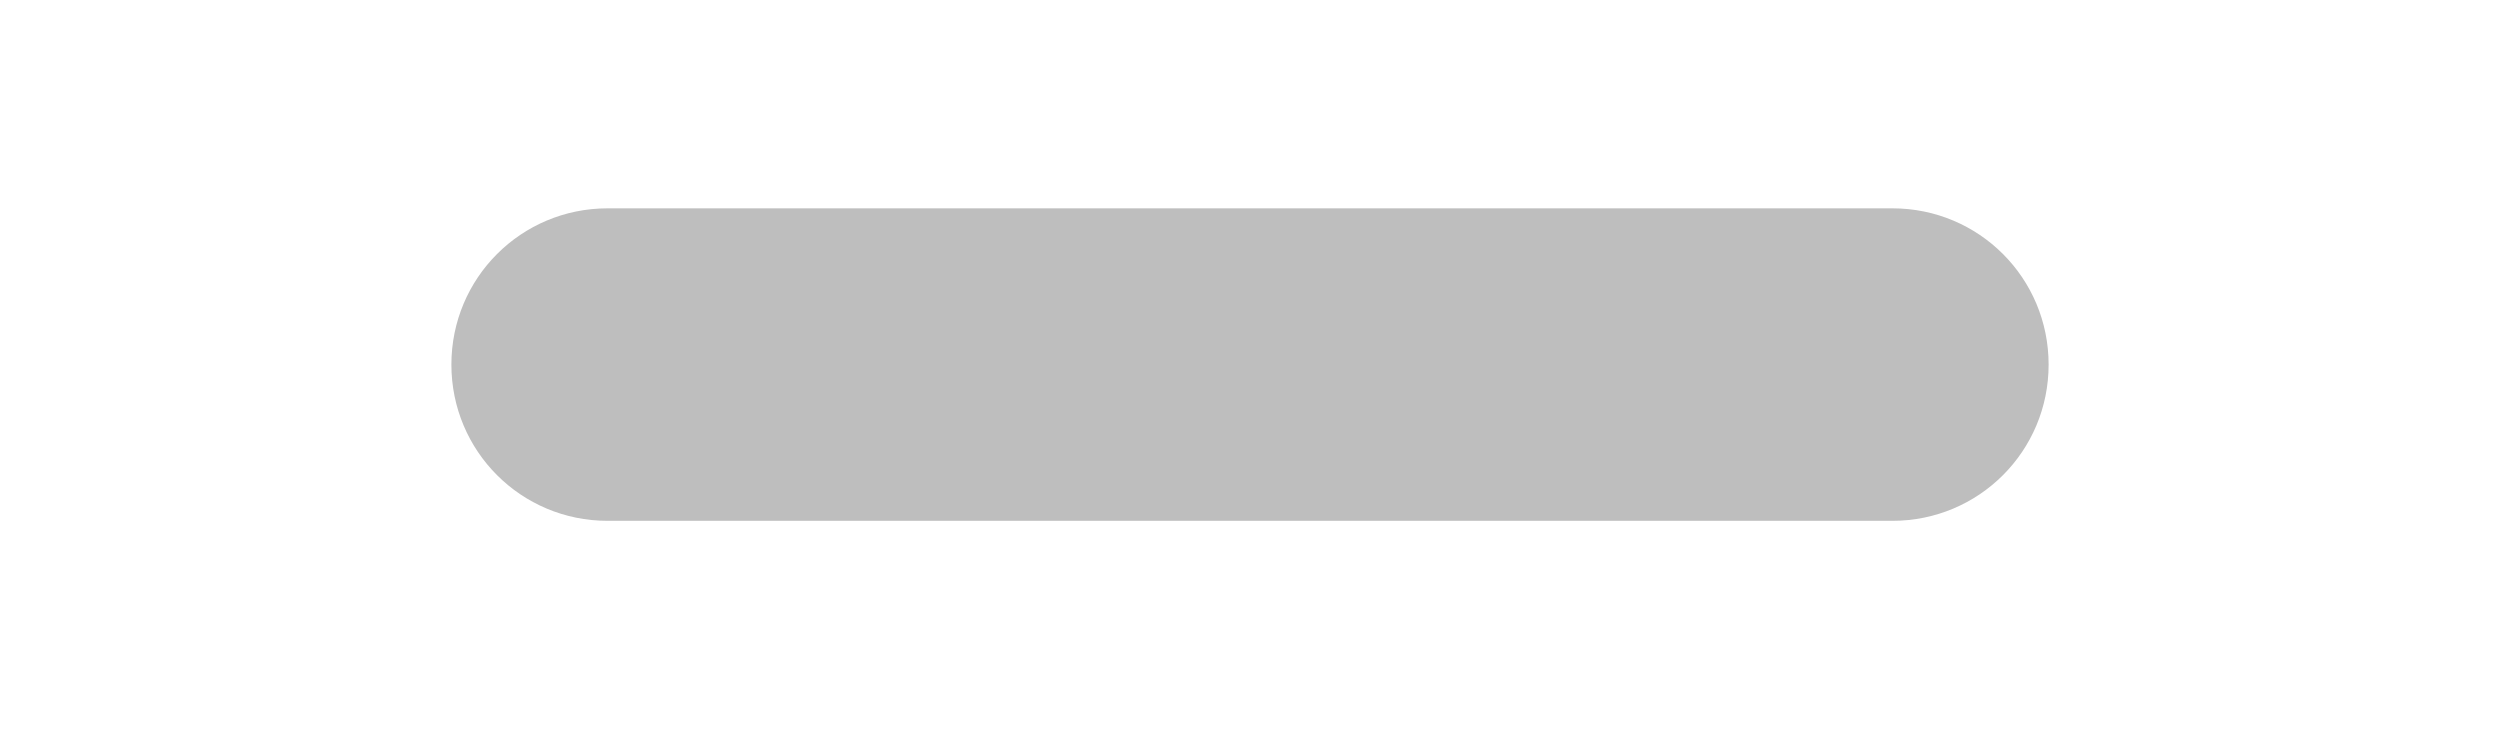
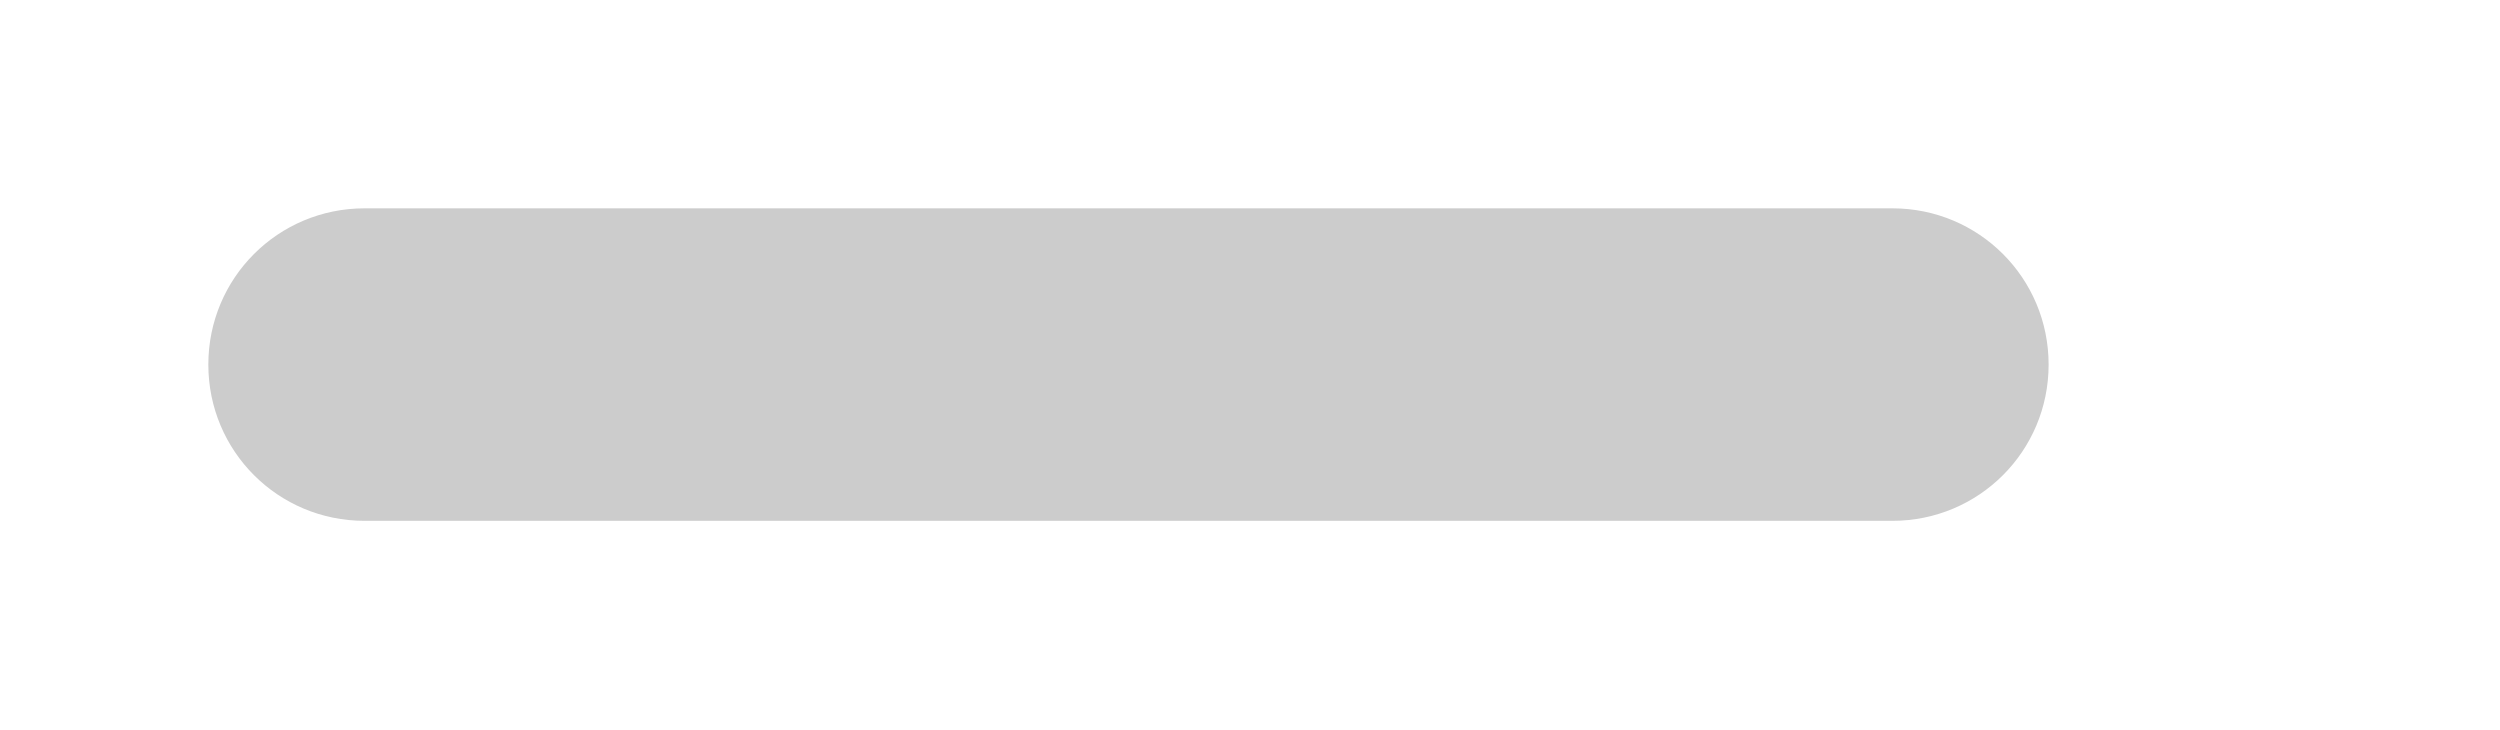
<svg xmlns="http://www.w3.org/2000/svg" xmlns:xlink="http://www.w3.org/1999/xlink" width="144" height="42" id="svg2857" version="1.1">
  <defs id="defs2859">
    <linearGradient id="linearGradient3864">
      <stop style="stop-color:#a248af;stop-opacity:1;" offset="0" id="stop3866" />
      <stop style="stop-color:#a86ab1;stop-opacity:1;" offset="1" id="stop3868" />
    </linearGradient>
    <clipPath clipPathUnits="userSpaceOnUse" id="clipPath3860">
      <rect style="color:#000000;display:inline;overflow:visible;visibility:visible;opacity:0.7;fill:#000000;fill-opacity:1;fill-rule:nonzero;stroke:none;stroke-width:2;marker:none;enable-background:new" id="rect3862" width="72" height="21" x="0" y="0" ry="10.5" />
    </clipPath>
    <linearGradient xlink:href="#linearGradient3864" id="linearGradient3870" x1="464.643" y1="783.362" x2="464.643" y2="803.362" gradientUnits="userSpaceOnUse" gradientTransform="translate(-444.6429,-782.3622)" />
    <linearGradient xlink:href="#linearGradient3864" id="linearGradient3789" gradientUnits="userSpaceOnUse" gradientTransform="translate(-444.6429,-782.3622)" x1="464.643" y1="783.362" x2="464.643" y2="803.362" />
    <linearGradient xlink:href="#linearGradient3864" id="linearGradient3808" gradientUnits="userSpaceOnUse" gradientTransform="translate(-444.6429,-782.3622)" x1="464.643" y1="783.362" x2="464.643" y2="803.362" />
  </defs>
  <g id="layer1" transform="translate(-444.6429,-761.3622)">
-     <path style="opacity:1;fill:#bebebe;fill-opacity:1;stroke:none;stroke-width:8;stroke-linecap:square;stroke-linejoin:miter;stroke-miterlimit:4;stroke-dasharray:none;stroke-opacity:1" d="m 553.643,773.362 -74,0 c -4.986,0 -9,4.014 -9,9 0,4.986 4.014,9 9,9 l 74,0 c 4.986,0 9,-4.014 9,-9 0,-4.986 -4.014,-9 -9,-9 z" id="rect4157" />
+     <path style="opacity:0.2;fill:#000000;fill-opacity:1;stroke:none;stroke-width:8;stroke-linecap:square;stroke-linejoin:miter;stroke-miterlimit:4;stroke-dasharray:none;stroke-opacity:1" d="m 553.643,773.362 -88,0 c -4.986,0 -9,4.014 -9,9 0,4.986 4.014,9 9,9 l 88,0 c 4.986,0 9,-4.014 9,-9 0,-4.986 -4.014,-9 -9,-9 z" id="rect4157" />
  </g>
</svg>
